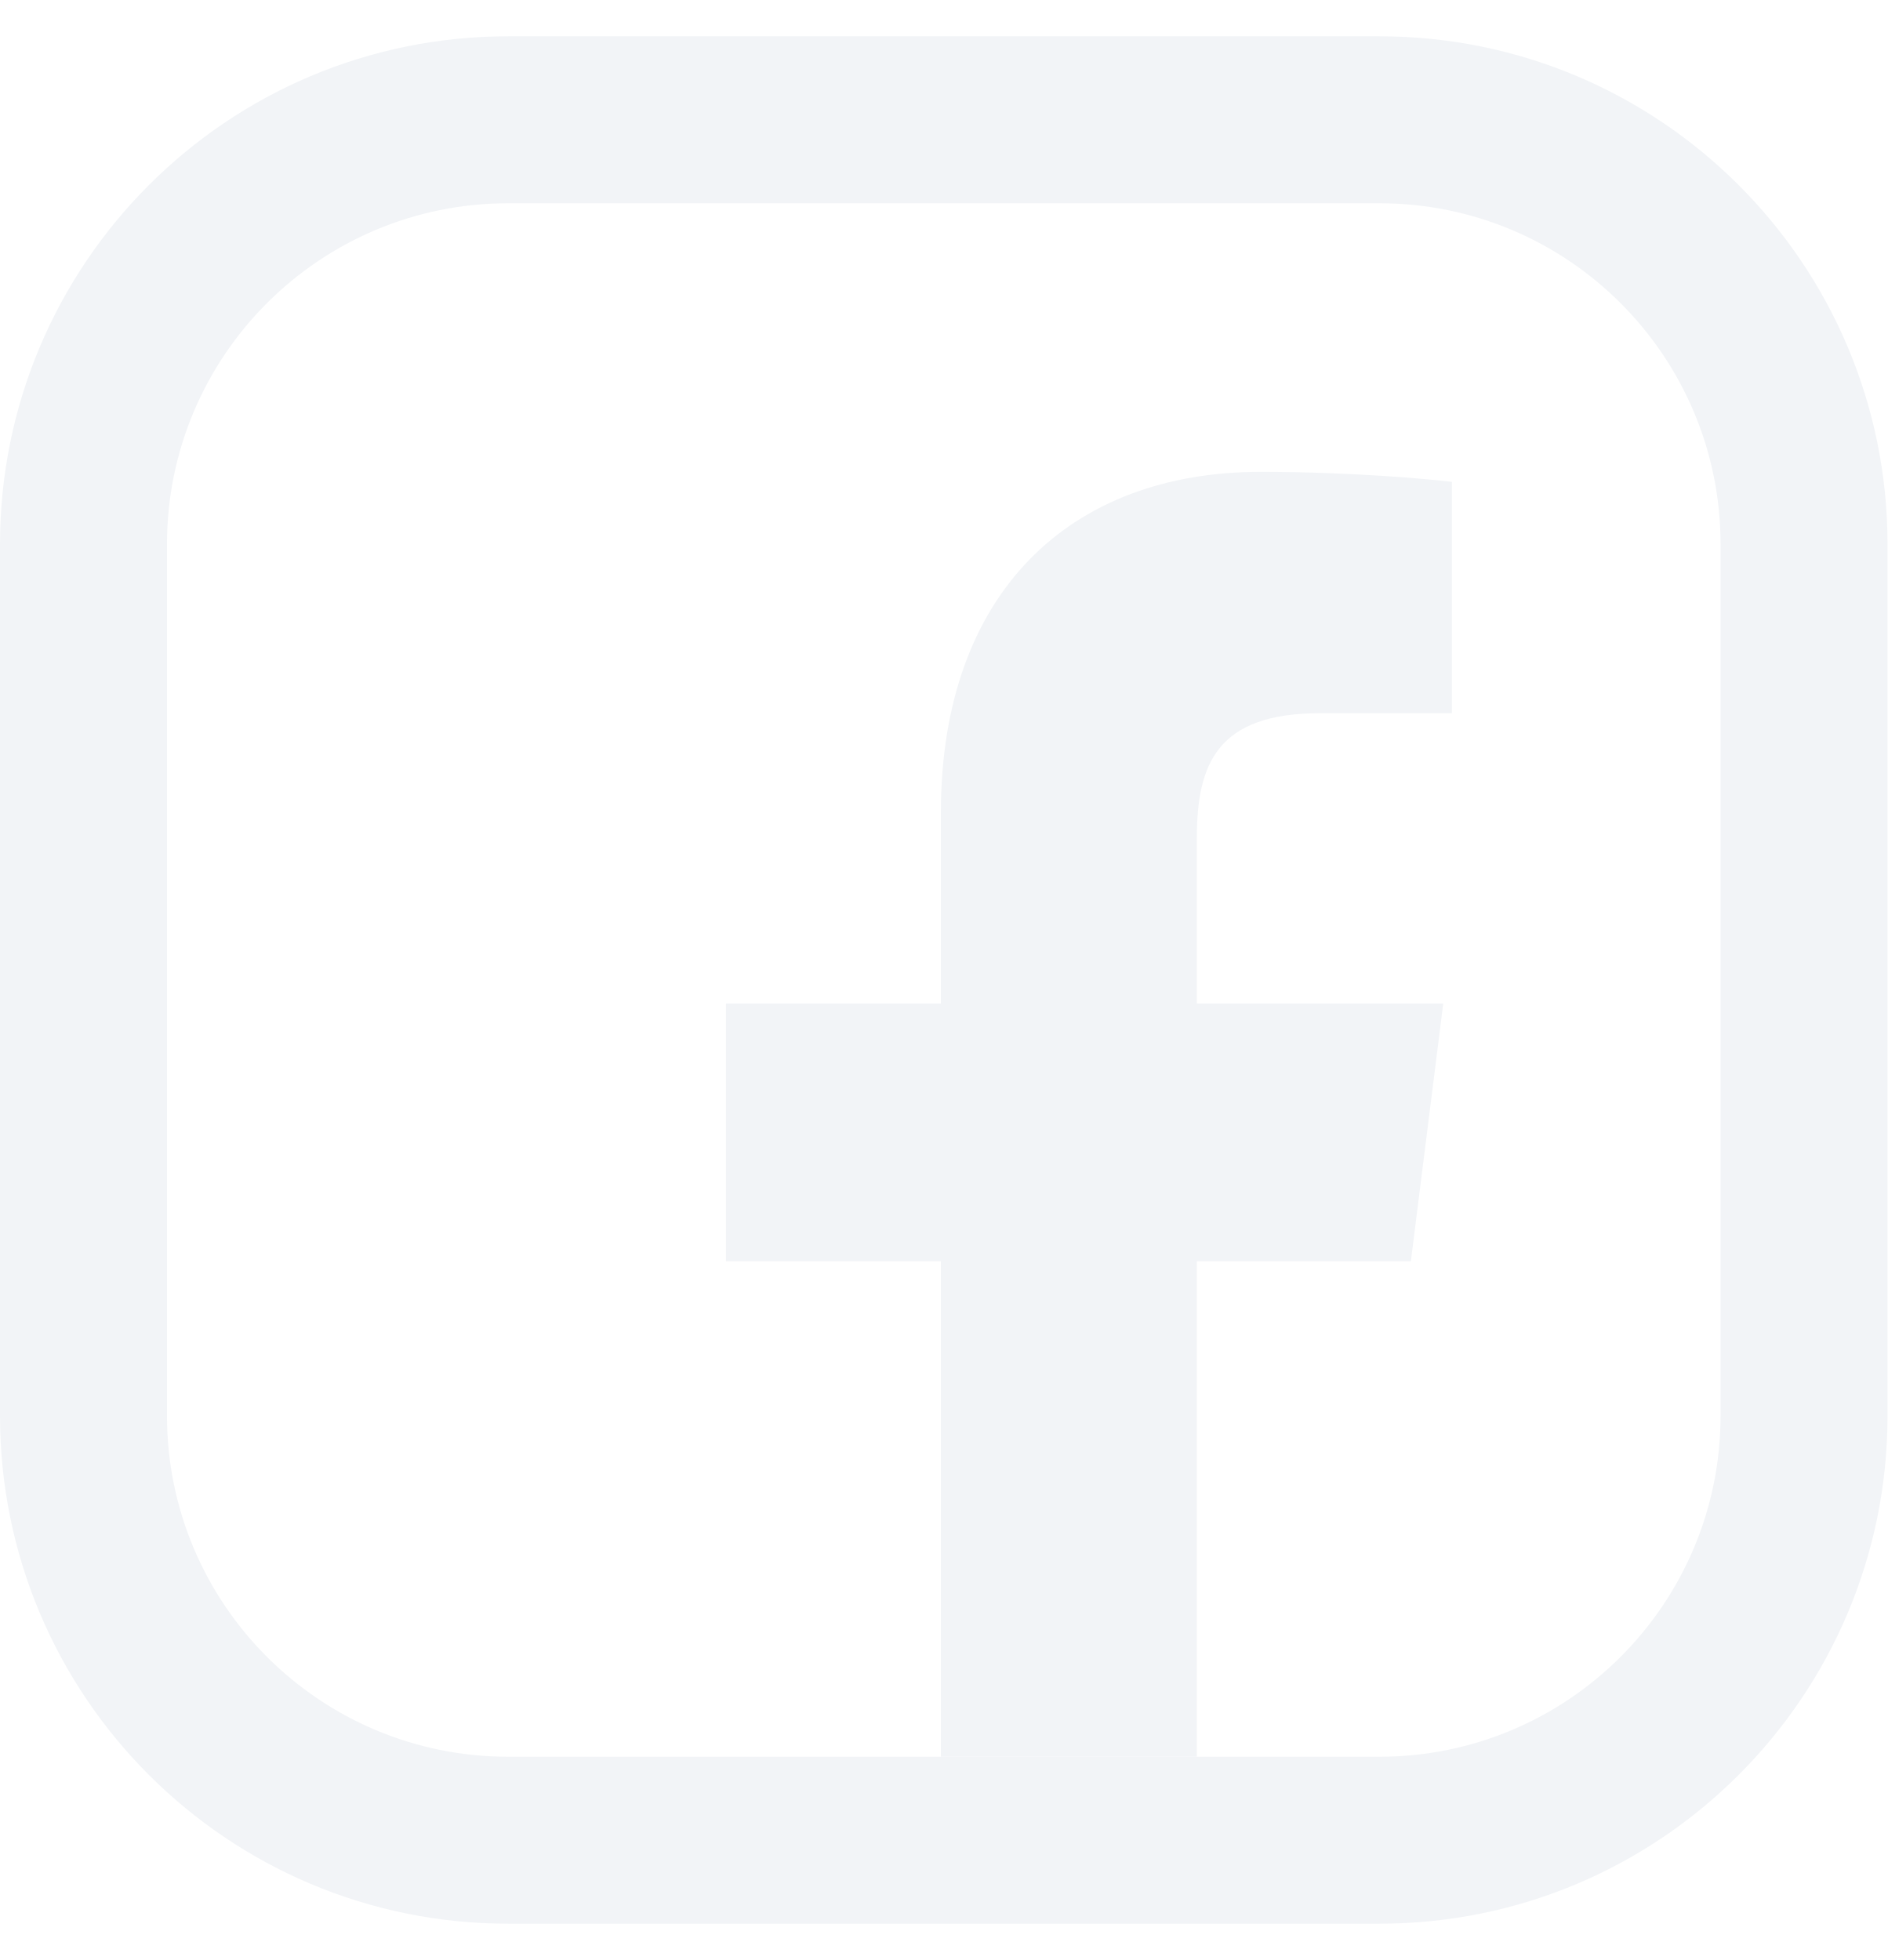
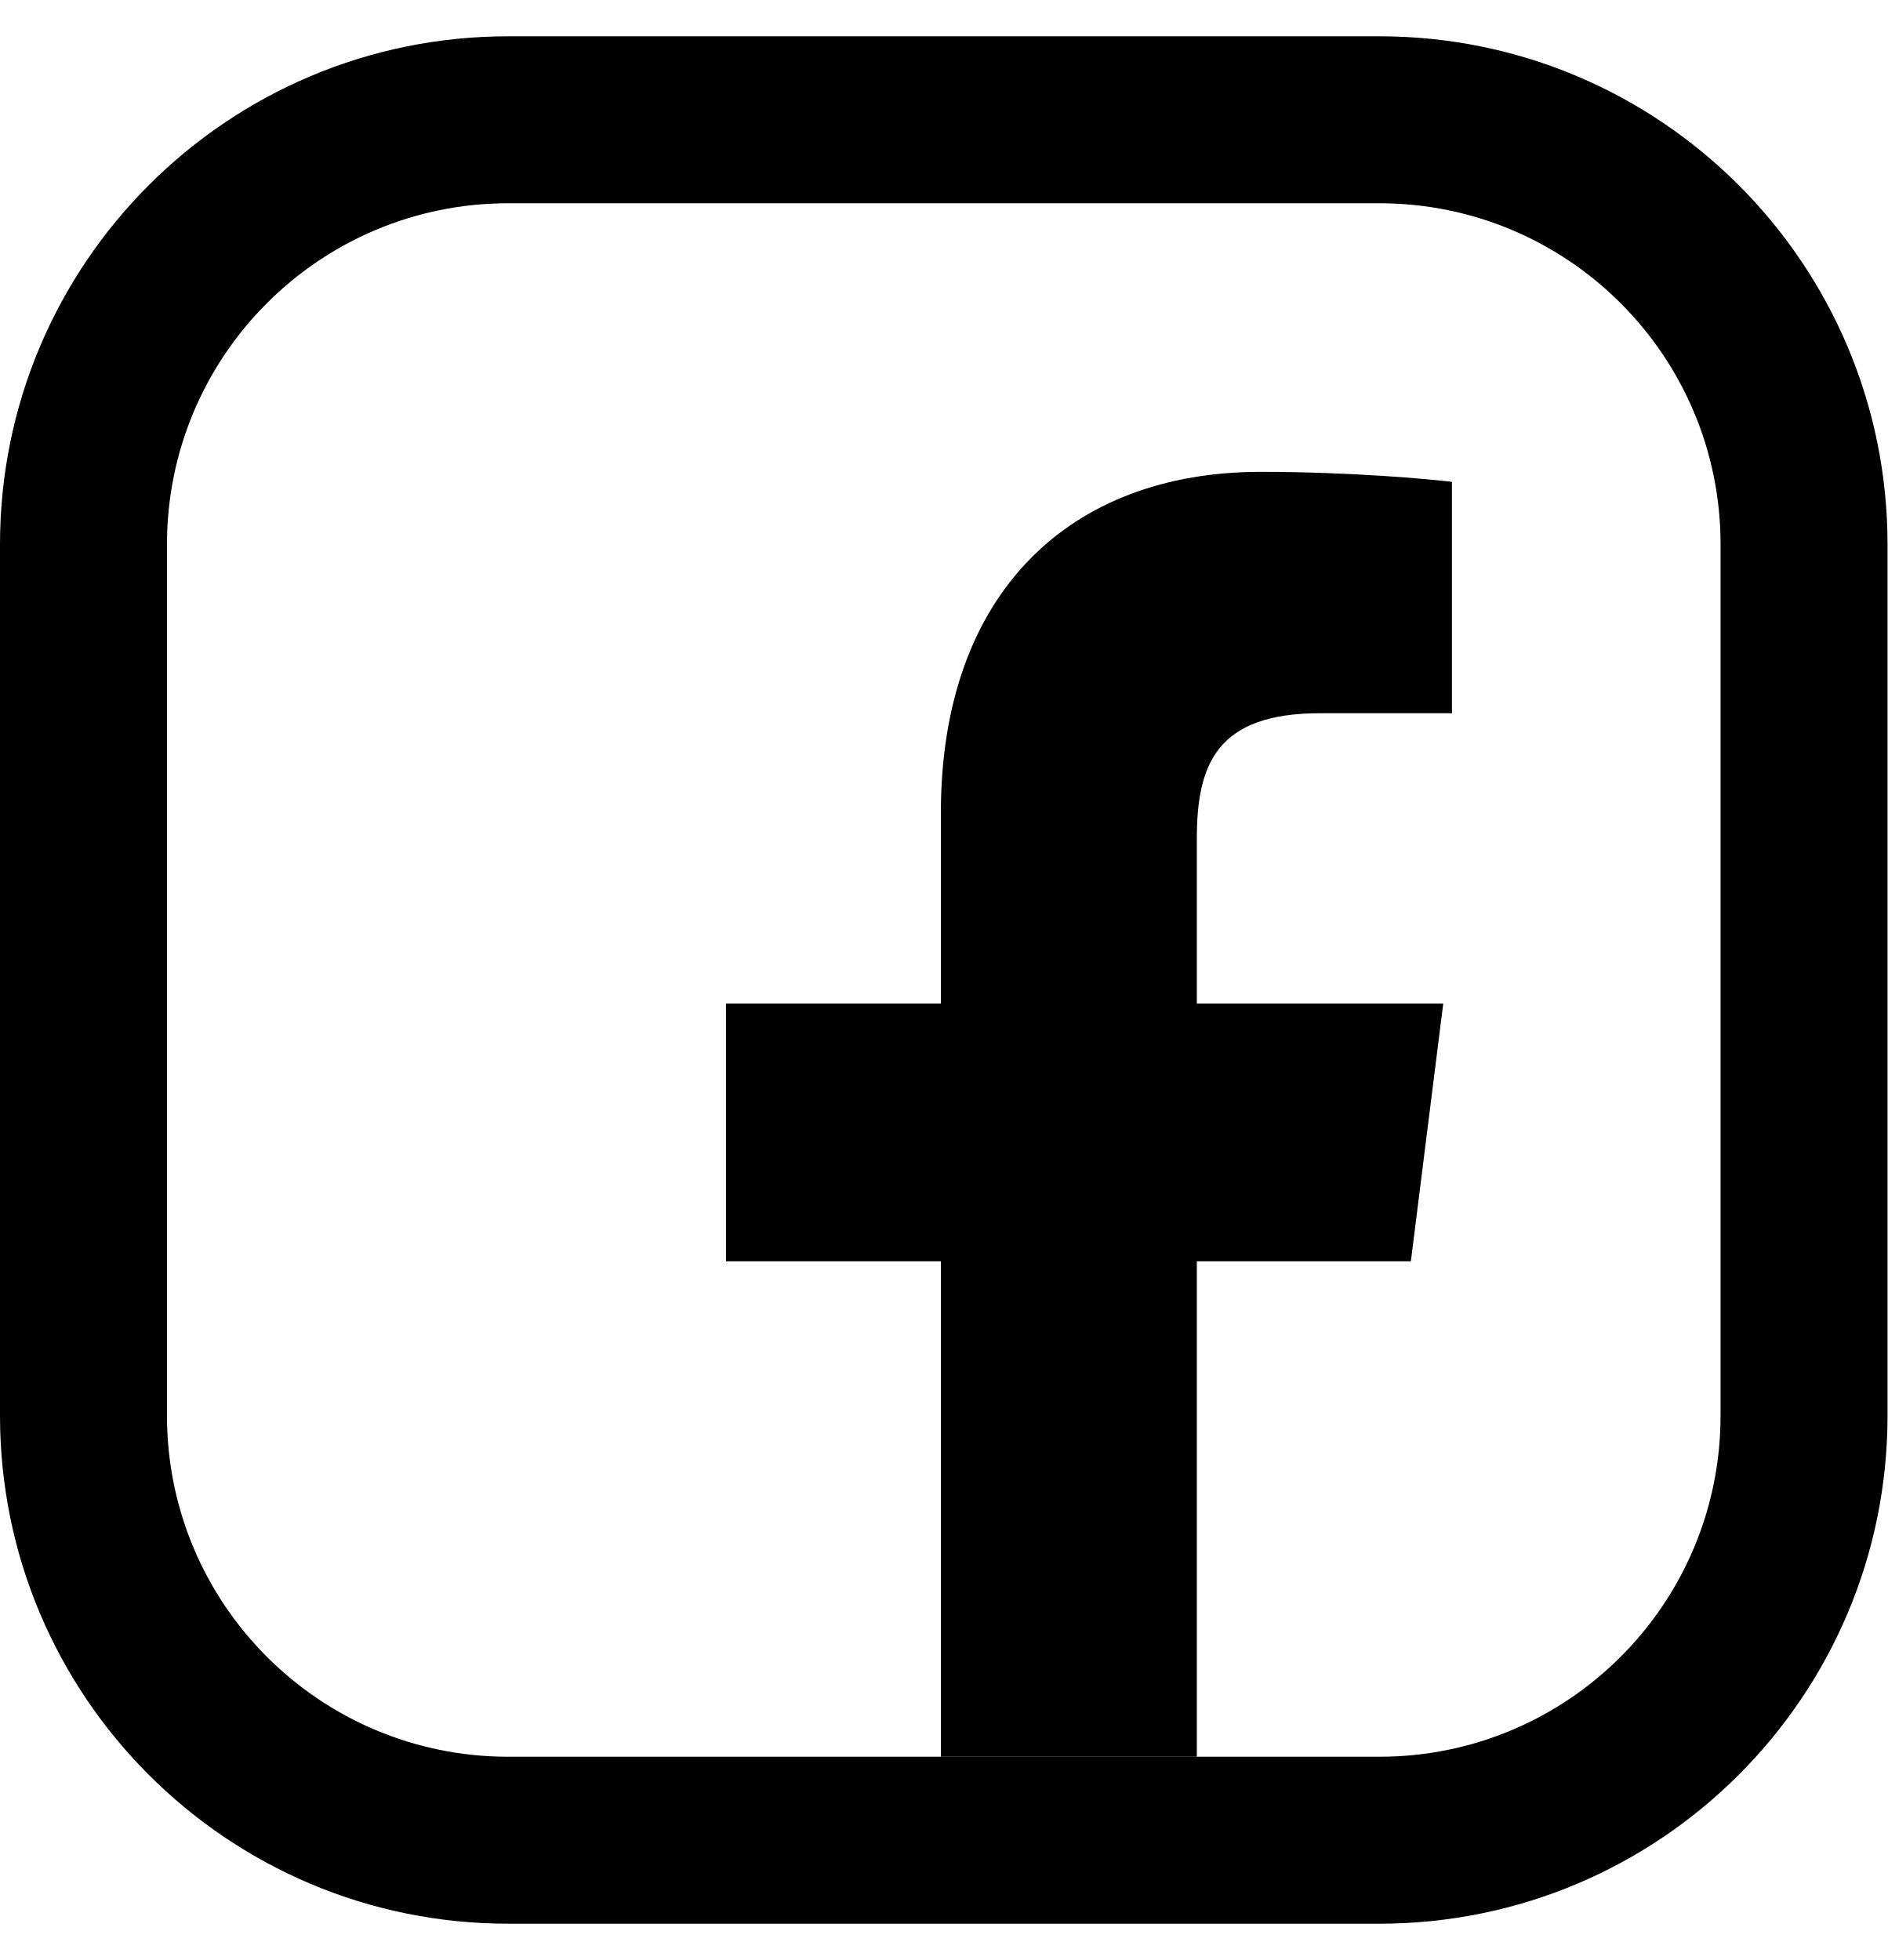
- <svg xmlns="http://www.w3.org/2000/svg" width="26" height="27" viewBox="0 0 26 27" fill="none">
-   <path d="M12.96 24.2H16.486V17.375H19.434L19.88 13.825H16.486V11.55C16.486 10.525 16.763 9.825 18.183 9.825H20V6.638C19.687 6.6 18.616 6.5 17.365 6.5C14.741 6.5 12.96 8.162 12.96 11.2V13.825H10V17.375H12.96V24.2Z" fill="#F2F4F7" />
-   <path fill-rule="evenodd" clip-rule="evenodd" d="M23.7 19.5V7.5C23.7 4.904 21.596 2.8 19 2.8H7C4.404 2.8 2.3 4.904 2.3 7.5V19.5C2.3 22.096 4.404 24.2 7 24.2H19C21.596 24.2 23.7 22.096 23.7 19.5ZM26 7.5V19.5C26 23.366 22.866 26.5 19 26.5H7C3.134 26.5 0 23.366 0 19.5V7.5C0 3.634 3.134 0.5 7 0.5H19C22.866 0.5 26 3.634 26 7.5Z" fill="#F2F4F7" />
+ <svg xmlns="http://www.w3.org/2000/svg" width="26" height="27" viewBox="0 0 26 27">
+   <path d="M12.96 24.2H16.486V17.375H19.434L19.88 13.825H16.486V11.55C16.486 10.525 16.763 9.825 18.183 9.825H20V6.638C19.687 6.6 18.616 6.5 17.365 6.5C14.741 6.5 12.96 8.162 12.96 11.2V13.825H10V17.375H12.96V24.2Z" />
+   <path fill-rule="evenodd" clip-rule="evenodd" d="M23.7 19.5V7.5C23.7 4.904 21.596 2.8 19 2.8H7C4.404 2.8 2.3 4.904 2.3 7.5V19.5C2.3 22.096 4.404 24.2 7 24.2H19C21.596 24.2 23.7 22.096 23.7 19.5ZM26 7.5V19.5C26 23.366 22.866 26.5 19 26.5H7C3.134 26.5 0 23.366 0 19.5V7.5C0 3.634 3.134 0.5 7 0.5H19C22.866 0.5 26 3.634 26 7.5Z" />
</svg>
